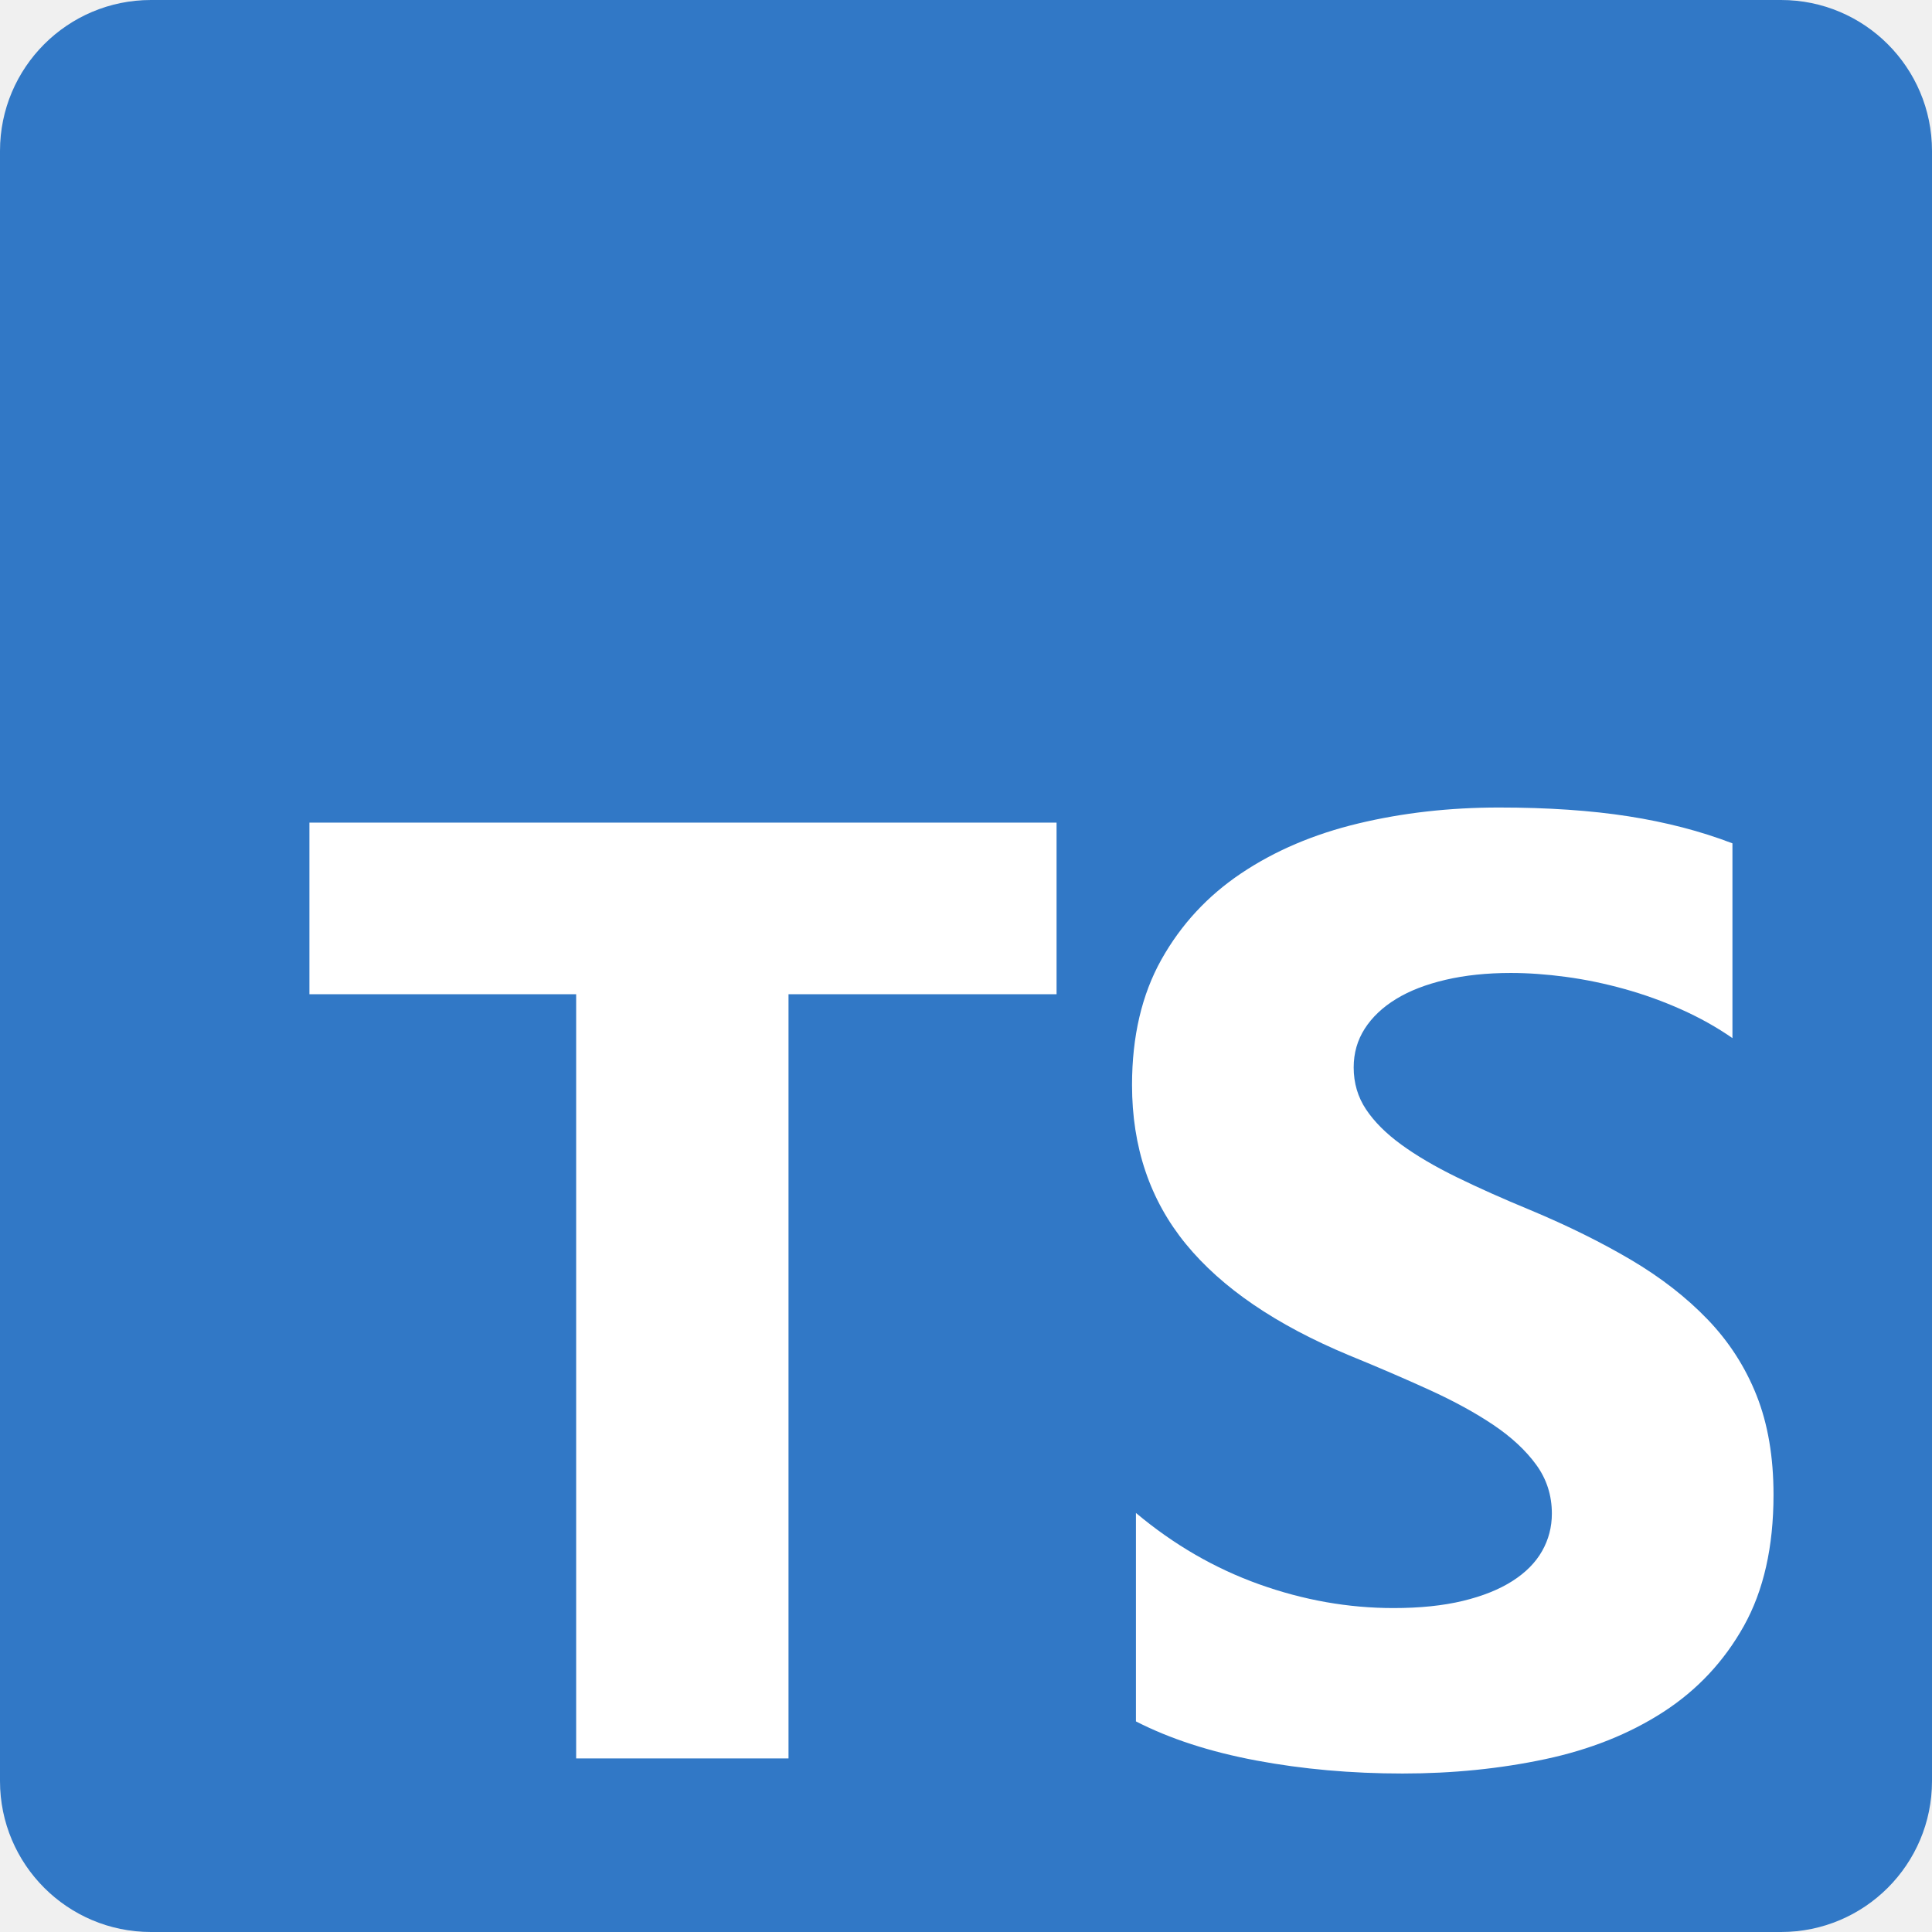
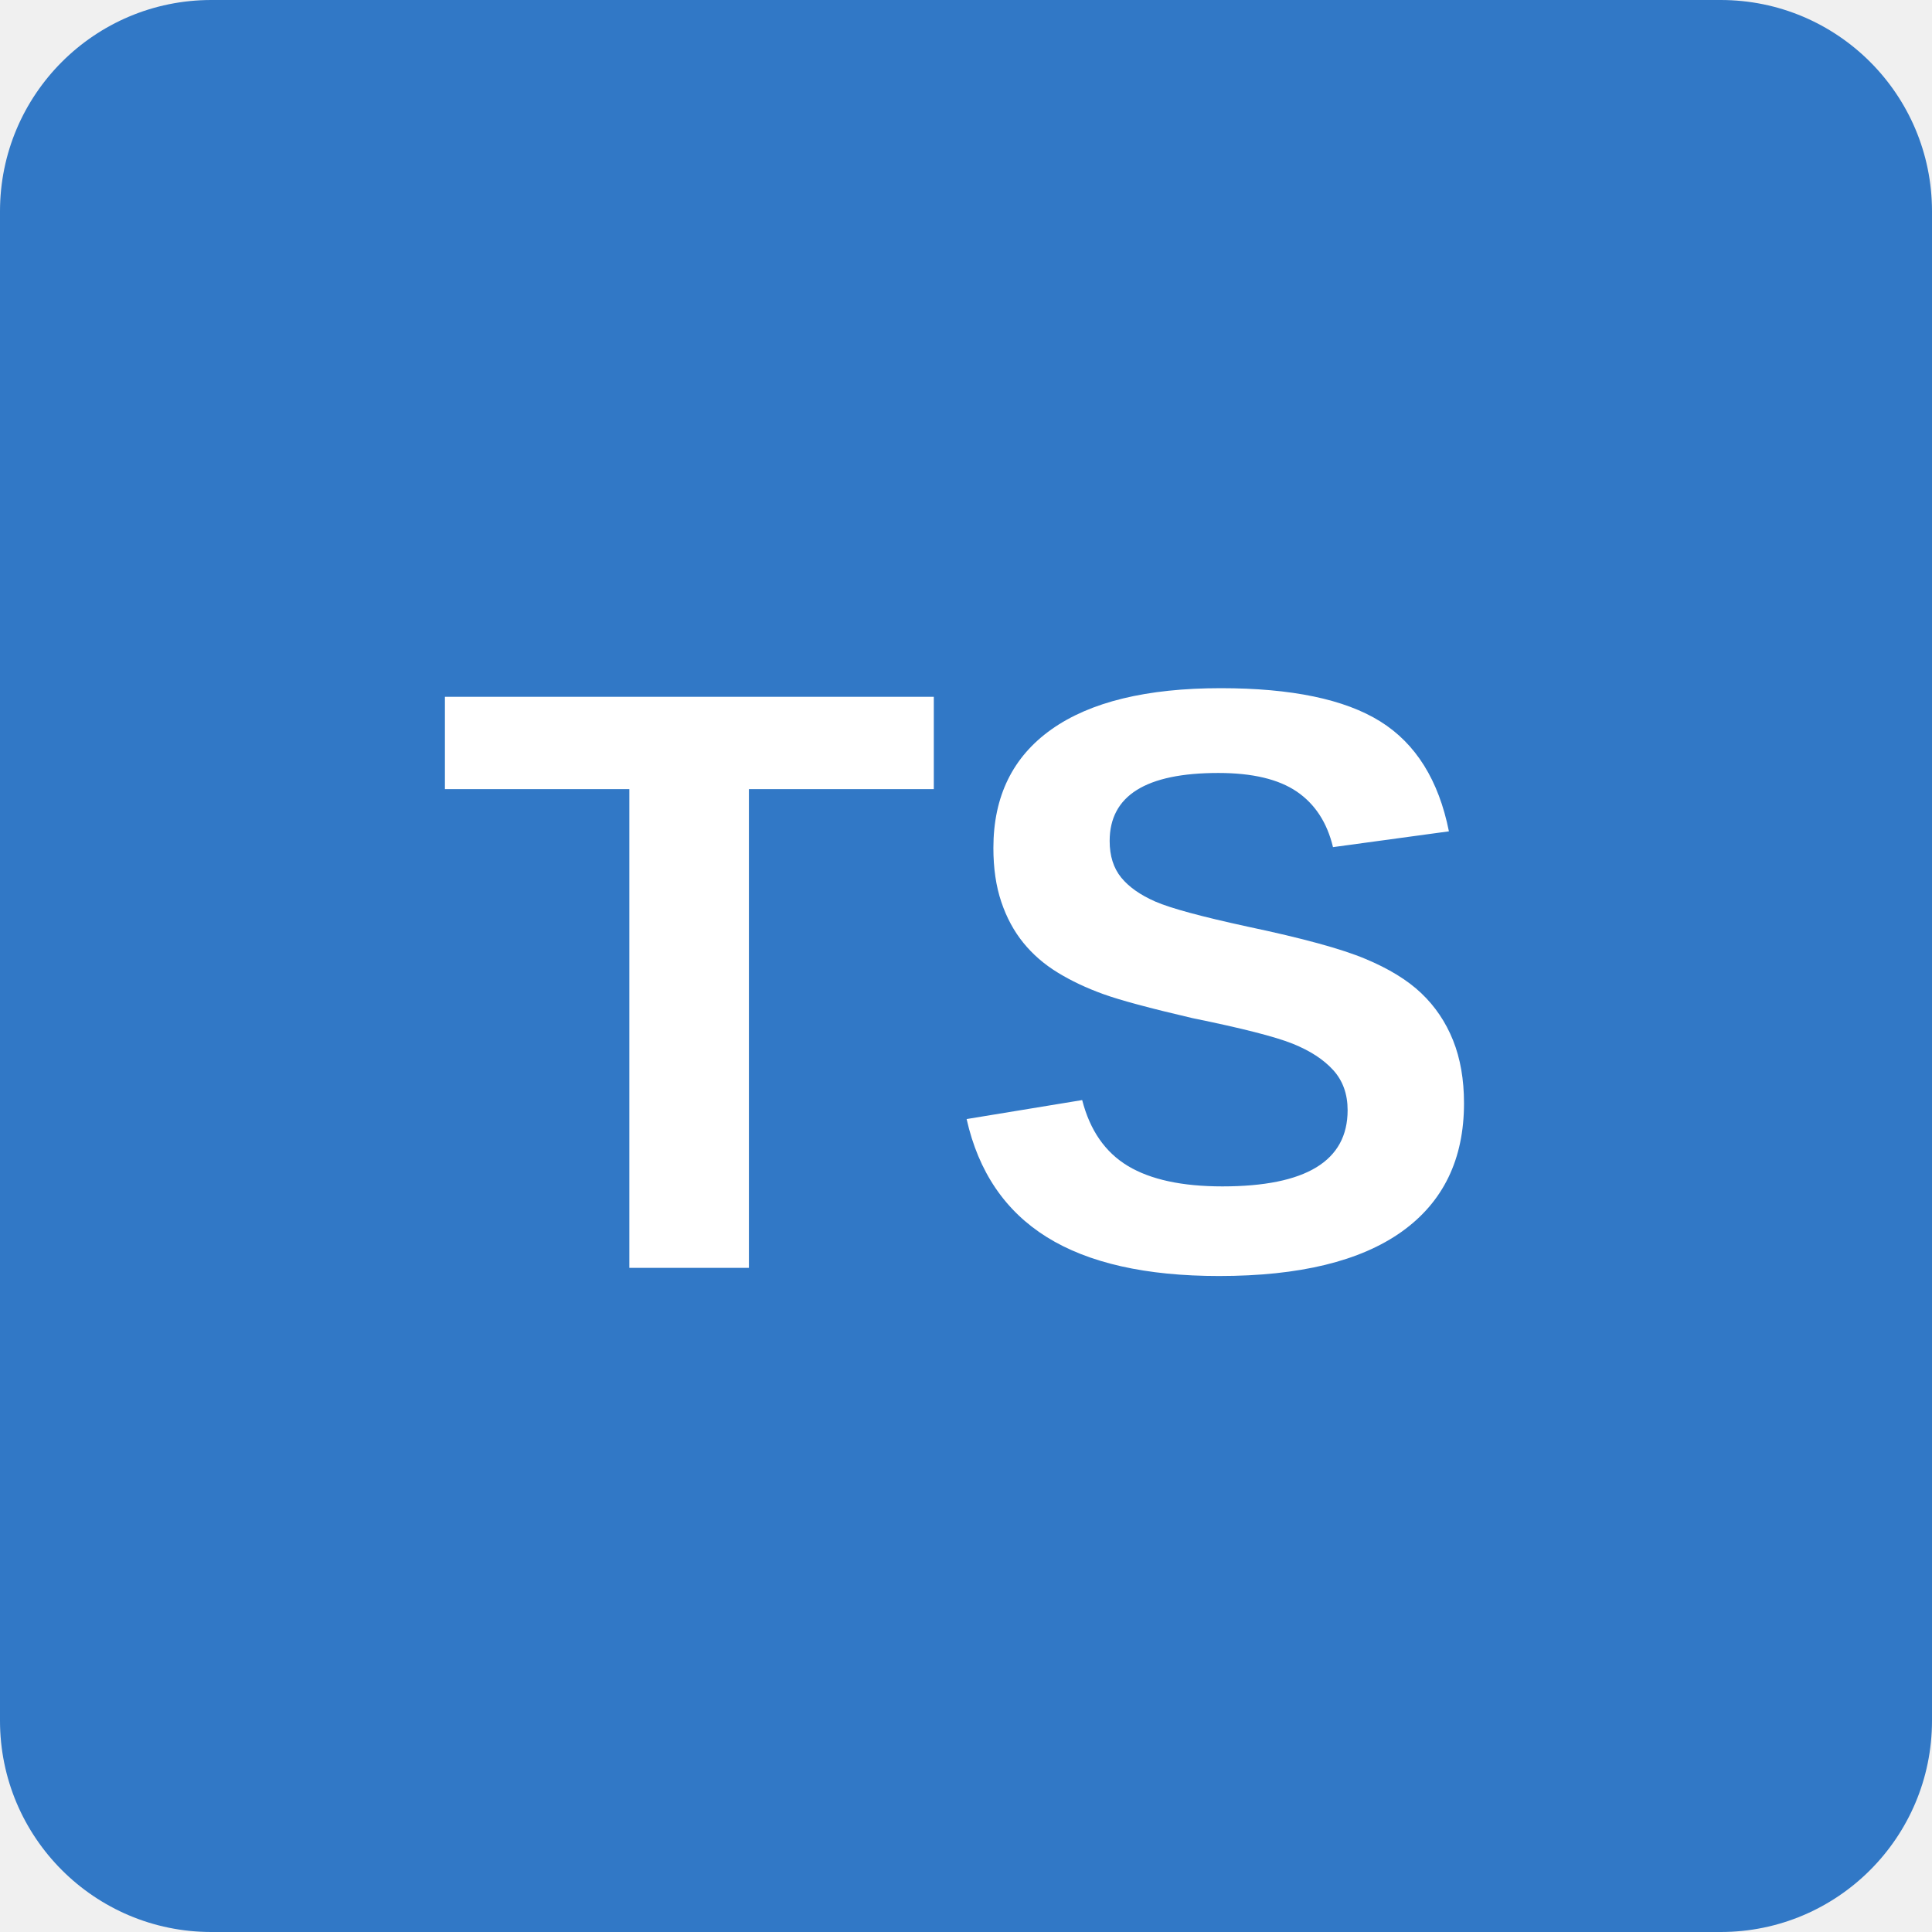
- <svg xmlns="http://www.w3.org/2000/svg" fill="none" height="256" viewBox="0 0 256 256" width="256">
-   <rect fill="#3178c6" height="256" rx="20" width="256" />
-   <path clip-rule="evenodd" d="m150.518 200.475v27.62c4.492 2.302 9.805 4.028 15.938 5.179s12.597 1.726 19.393 1.726c6.622 0 12.914-.633 18.874-1.899s11.187-3.352 15.678-6.257c4.492-2.906 8.048-6.704 10.669-11.394 2.62-4.689 3.93-10.486 3.93-17.391 0-5.006-.749-9.394-2.246-13.163s-3.657-7.121-6.479-10.055c-2.821-2.935-6.205-5.567-10.149-7.898-3.945-2.33-8.394-4.531-13.347-6.602-3.628-1.497-6.881-2.949-9.761-4.359-2.879-1.41-5.327-2.848-7.342-4.316-2.016-1.467-3.571-3.021-4.665-4.661s-1.641-3.495-1.641-5.567c0-1.899.489-3.61 1.468-5.135s2.362-2.834 4.147-3.927c1.785-1.094 3.973-1.942 6.565-2.547 2.591-.604 5.471-.906 8.638-.906 2.304 0 4.737.173 7.299.518 2.563.345 5.14.877 7.732 1.597 2.591.719 5.11 1.625 7.558 2.719 2.447 1.093 4.708 2.359 6.781 3.797v-25.807c-4.204-1.611-8.797-2.805-13.778-3.582s-10.697-1.165-17.147-1.165c-6.565 0-12.784.705-18.658 2.115-5.874 1.409-11.043 3.61-15.506 6.602-4.463 2.993-7.99 6.805-10.582 11.437-2.591 4.632-3.887 10.17-3.887 16.615 0 8.228 2.375 15.248 7.127 21.06 4.751 5.811 11.963 10.731 21.638 14.759 3.801 1.554 7.343 3.078 10.625 4.575 3.283 1.496 6.119 3.049 8.509 4.66s4.276 3.366 5.658 5.265 2.073 4.057 2.073 6.474c0 1.783-.432 3.438-1.296 4.963-.863 1.524-2.174 2.848-3.93 3.97s-3.945 1.999-6.565 2.632-5.687.95-9.2.95c-5.989 0-11.92-1.05-17.794-3.151-5.875-2.1-11.317-5.25-16.327-9.451zm-46.036-68.733h35.518v-22.742h-99v22.742h35.345v101.258h28.137z" fill="#fff" fill-rule="evenodd" />
+ <svg xmlns="http://www.w3.org/2000/svg" viewBox="0 0 256 256" role="img" aria-label="TypeScript">
+   <rect width="256" height="256" rx="28" fill="#3178C6" />
+   <text x="128" y="168" text-anchor="middle" font-family="Segoe UI, Arial, sans-serif" font-size="110" font-weight="700" fill="#fff">TS</text>
</svg>
